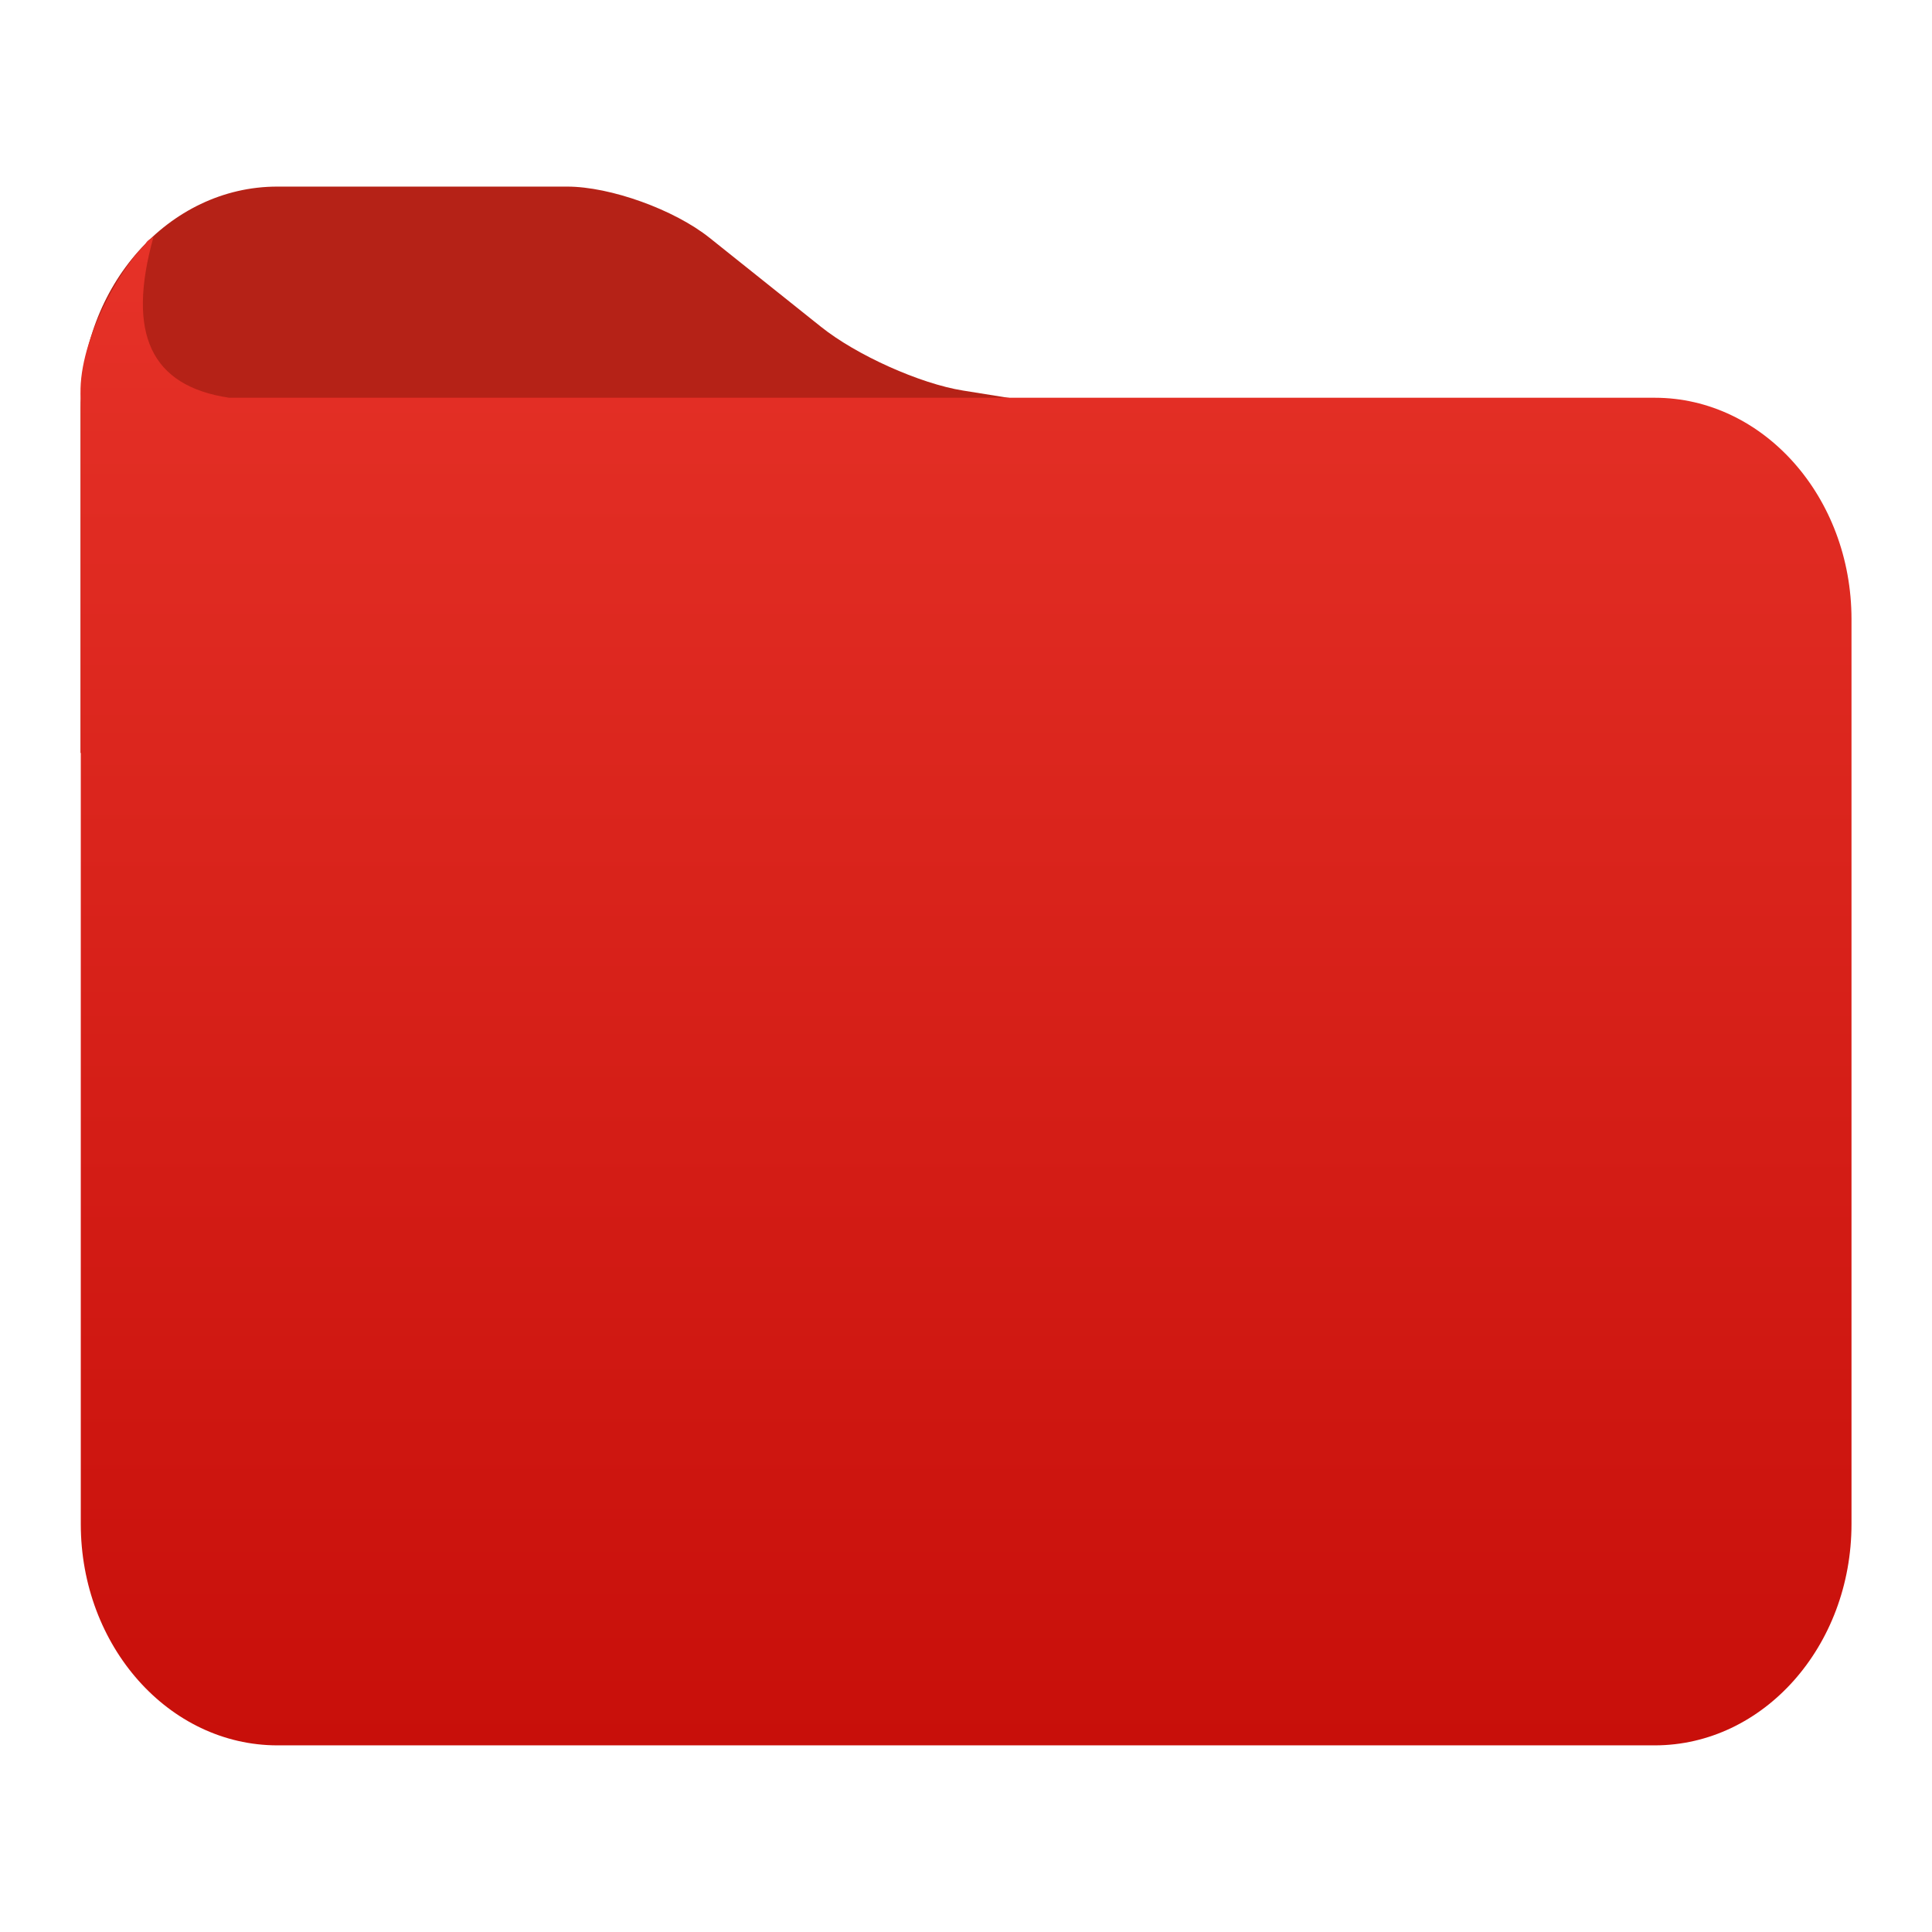
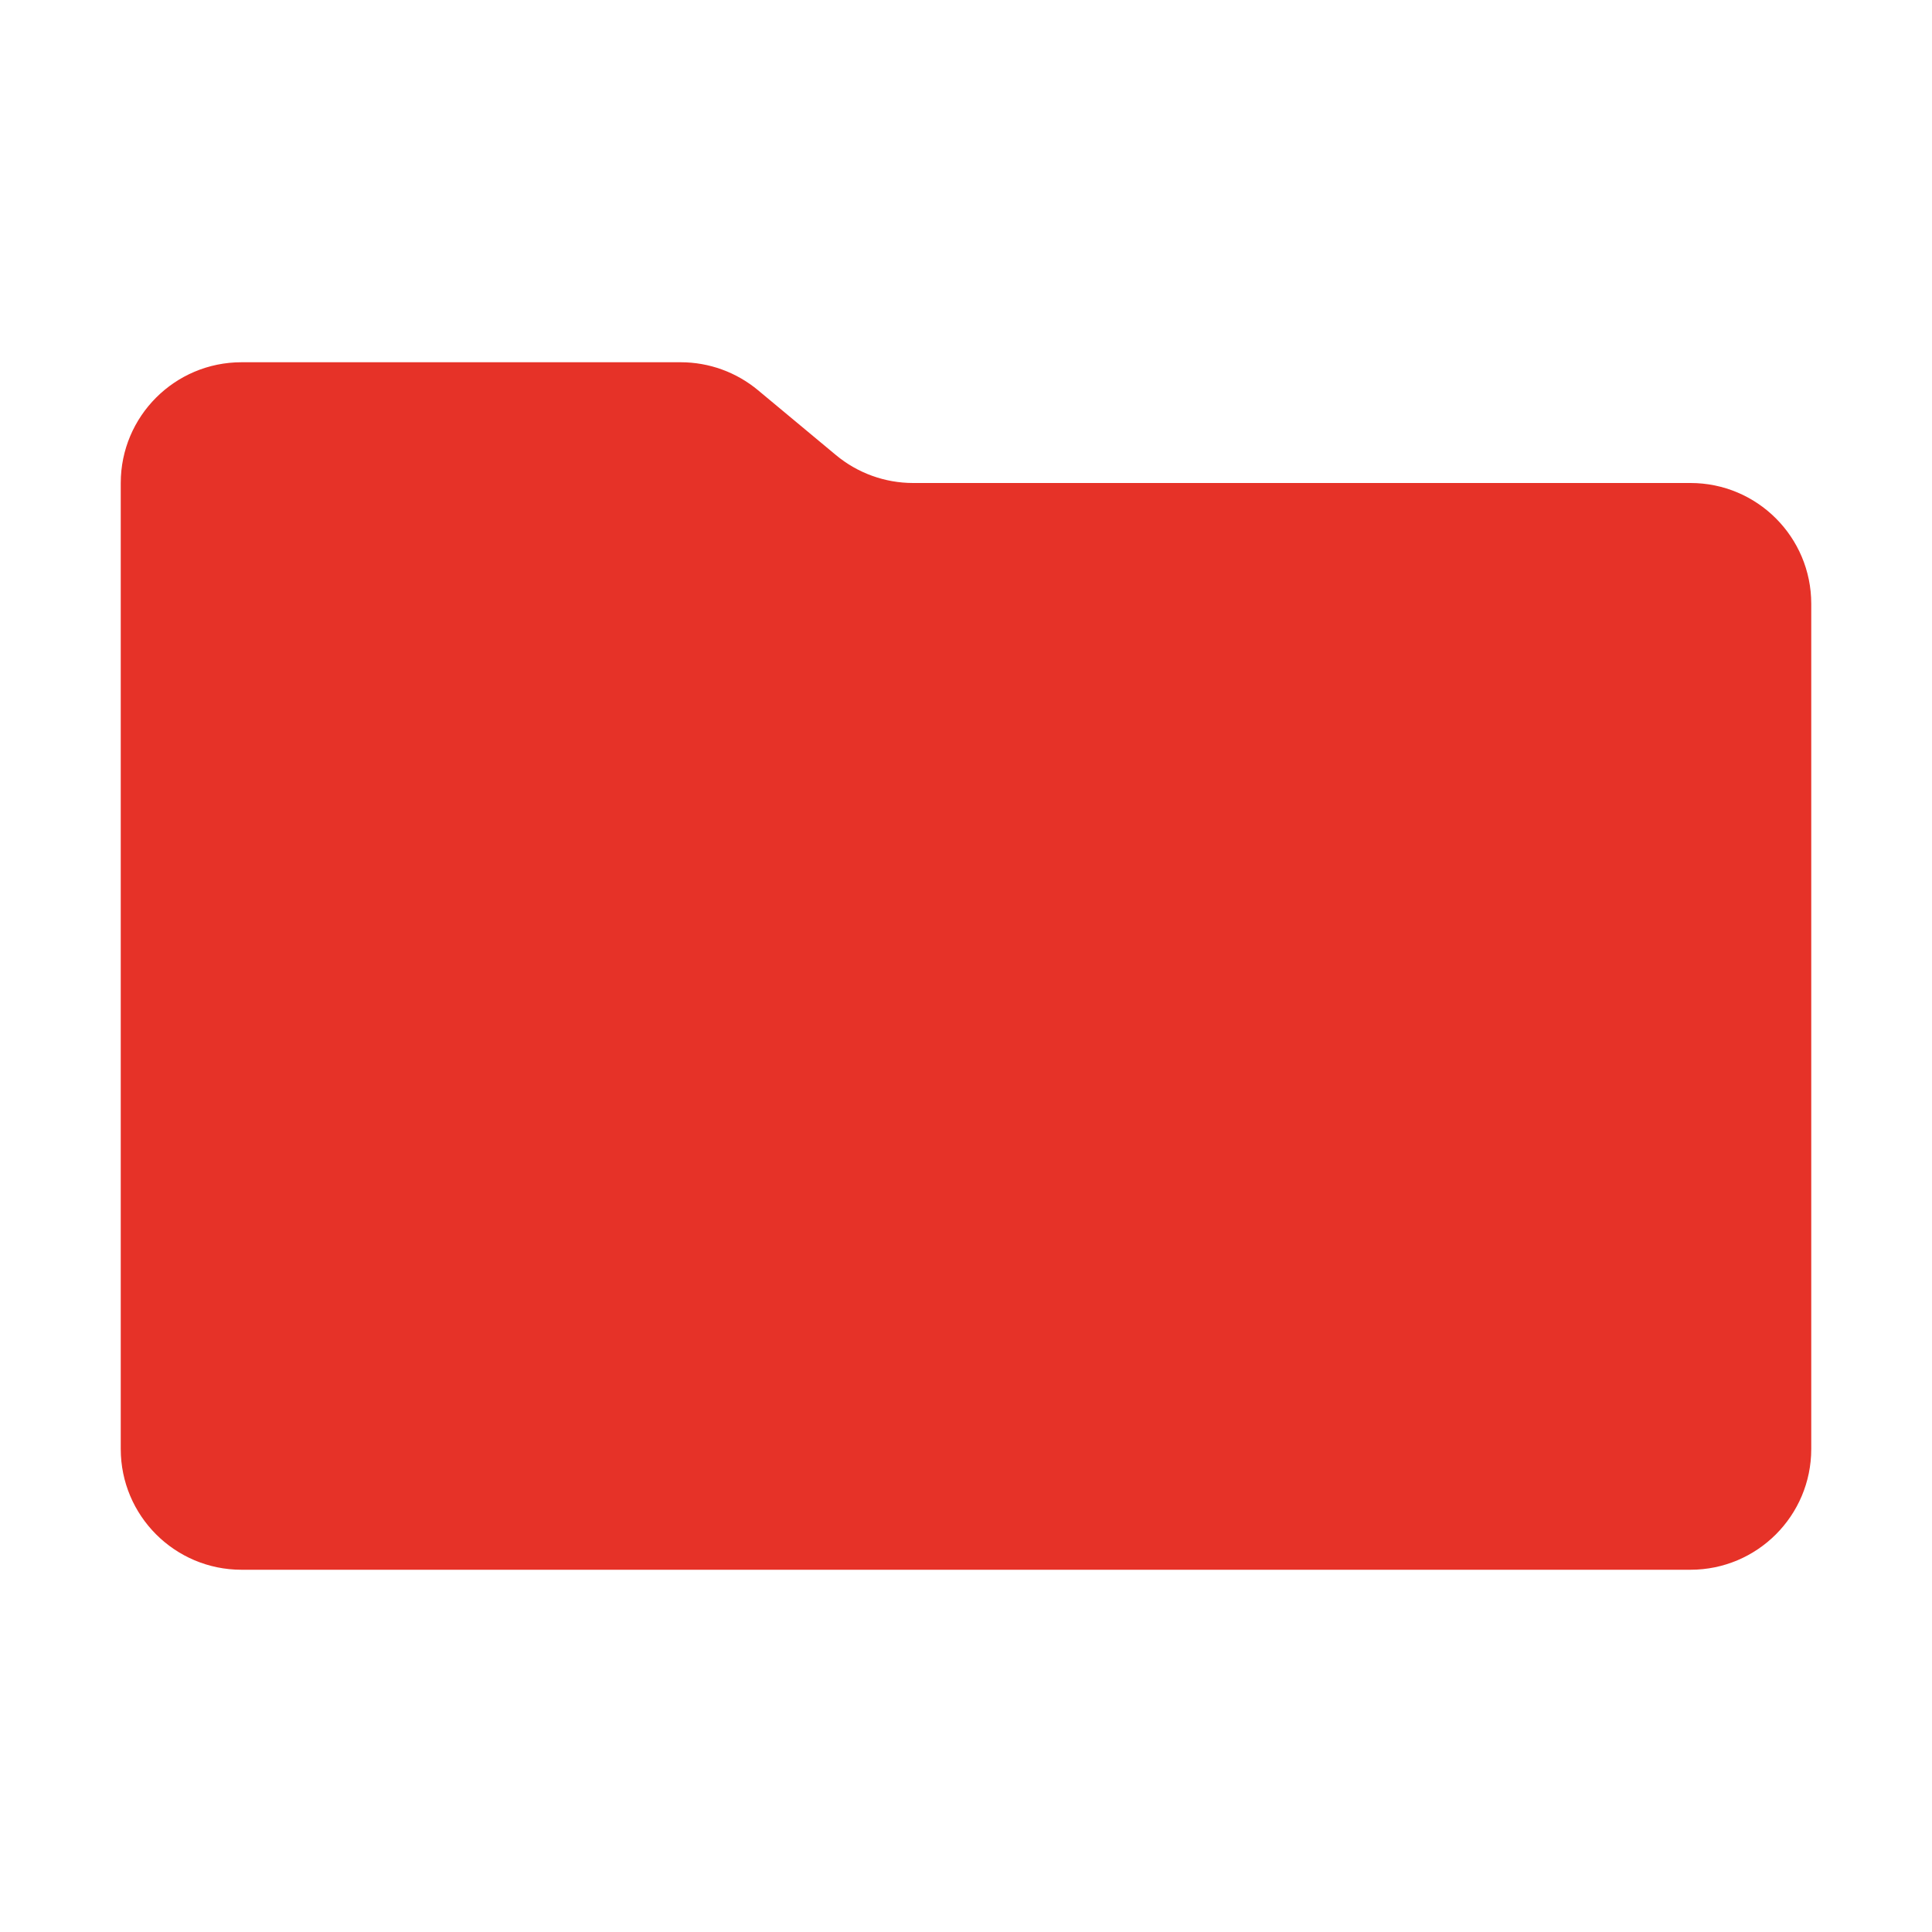
- <svg xmlns="http://www.w3.org/2000/svg" height="64px" viewBox="0 0 48 48" width="64px">
-   <linearGradient gradientUnits="userSpaceOnUse" x1="23.725" y1="12.142" x2="23.725" y2="46.208" id="gradient-0" spreadMethod="pad" gradientTransform="matrix(0.977602, 0, 0, 1.100001, 0.806302, -7.465478)">
-     <stop offset="0" style="stop-color: rgb(230, 50, 40);" />
-     <stop offset="1" style="stop-color: rgb(200, 15, 10);" />
-   </linearGradient>
-   <path d="M 41.864 11.009 L 2.001 18.708 L 2.001 10.136 C 2.001 7.1 4.193 4.636 6.889 4.636 L 14.091 4.636 C 15.164 4.636 16.753 5.207 17.632 5.911 L 20.397 8.119 C 21.276 8.823 22.857 9.533 23.925 9.703 L 32.089 11.009 L 41.864 11.009 Z" fill="#b52217" />
-   <path d="M 5.694 9.882 C 3.744 9.592 3.145 8.291 3.811 5.895 C 3.709 5.94 3.637 5.999 3.604 6.08 C 2.927 6.721 1.905 8.591 2.007 9.909 L 2.007 37.862 C 2.007 40.902 4.198 43.363 6.893 43.363 L 41.111 43.363 C 43.81 43.363 46 40.902 46 37.862 L 46 15.384 C 46 12.348 43.81 9.882 41.111 9.882 L 5.694 9.882 Z" style="paint-order: fill; fill: url('#gradient-0');" />
+ <svg xmlns="http://www.w3.org/2000/svg" viewBox="0 0 32 32">
+   <path fill="#e63228" d="m13.844 7.536-1.288-1.072A2 2 0 0 0 11.276 6H4a2 2 0 0 0-2 2v16a2 2 0 0 0 2 2h24a2 2 0 0 0 2-2V10a2 2 0 0 0-2-2H15.124a2 2 0 0 1-1.28-.464" />
</svg>
